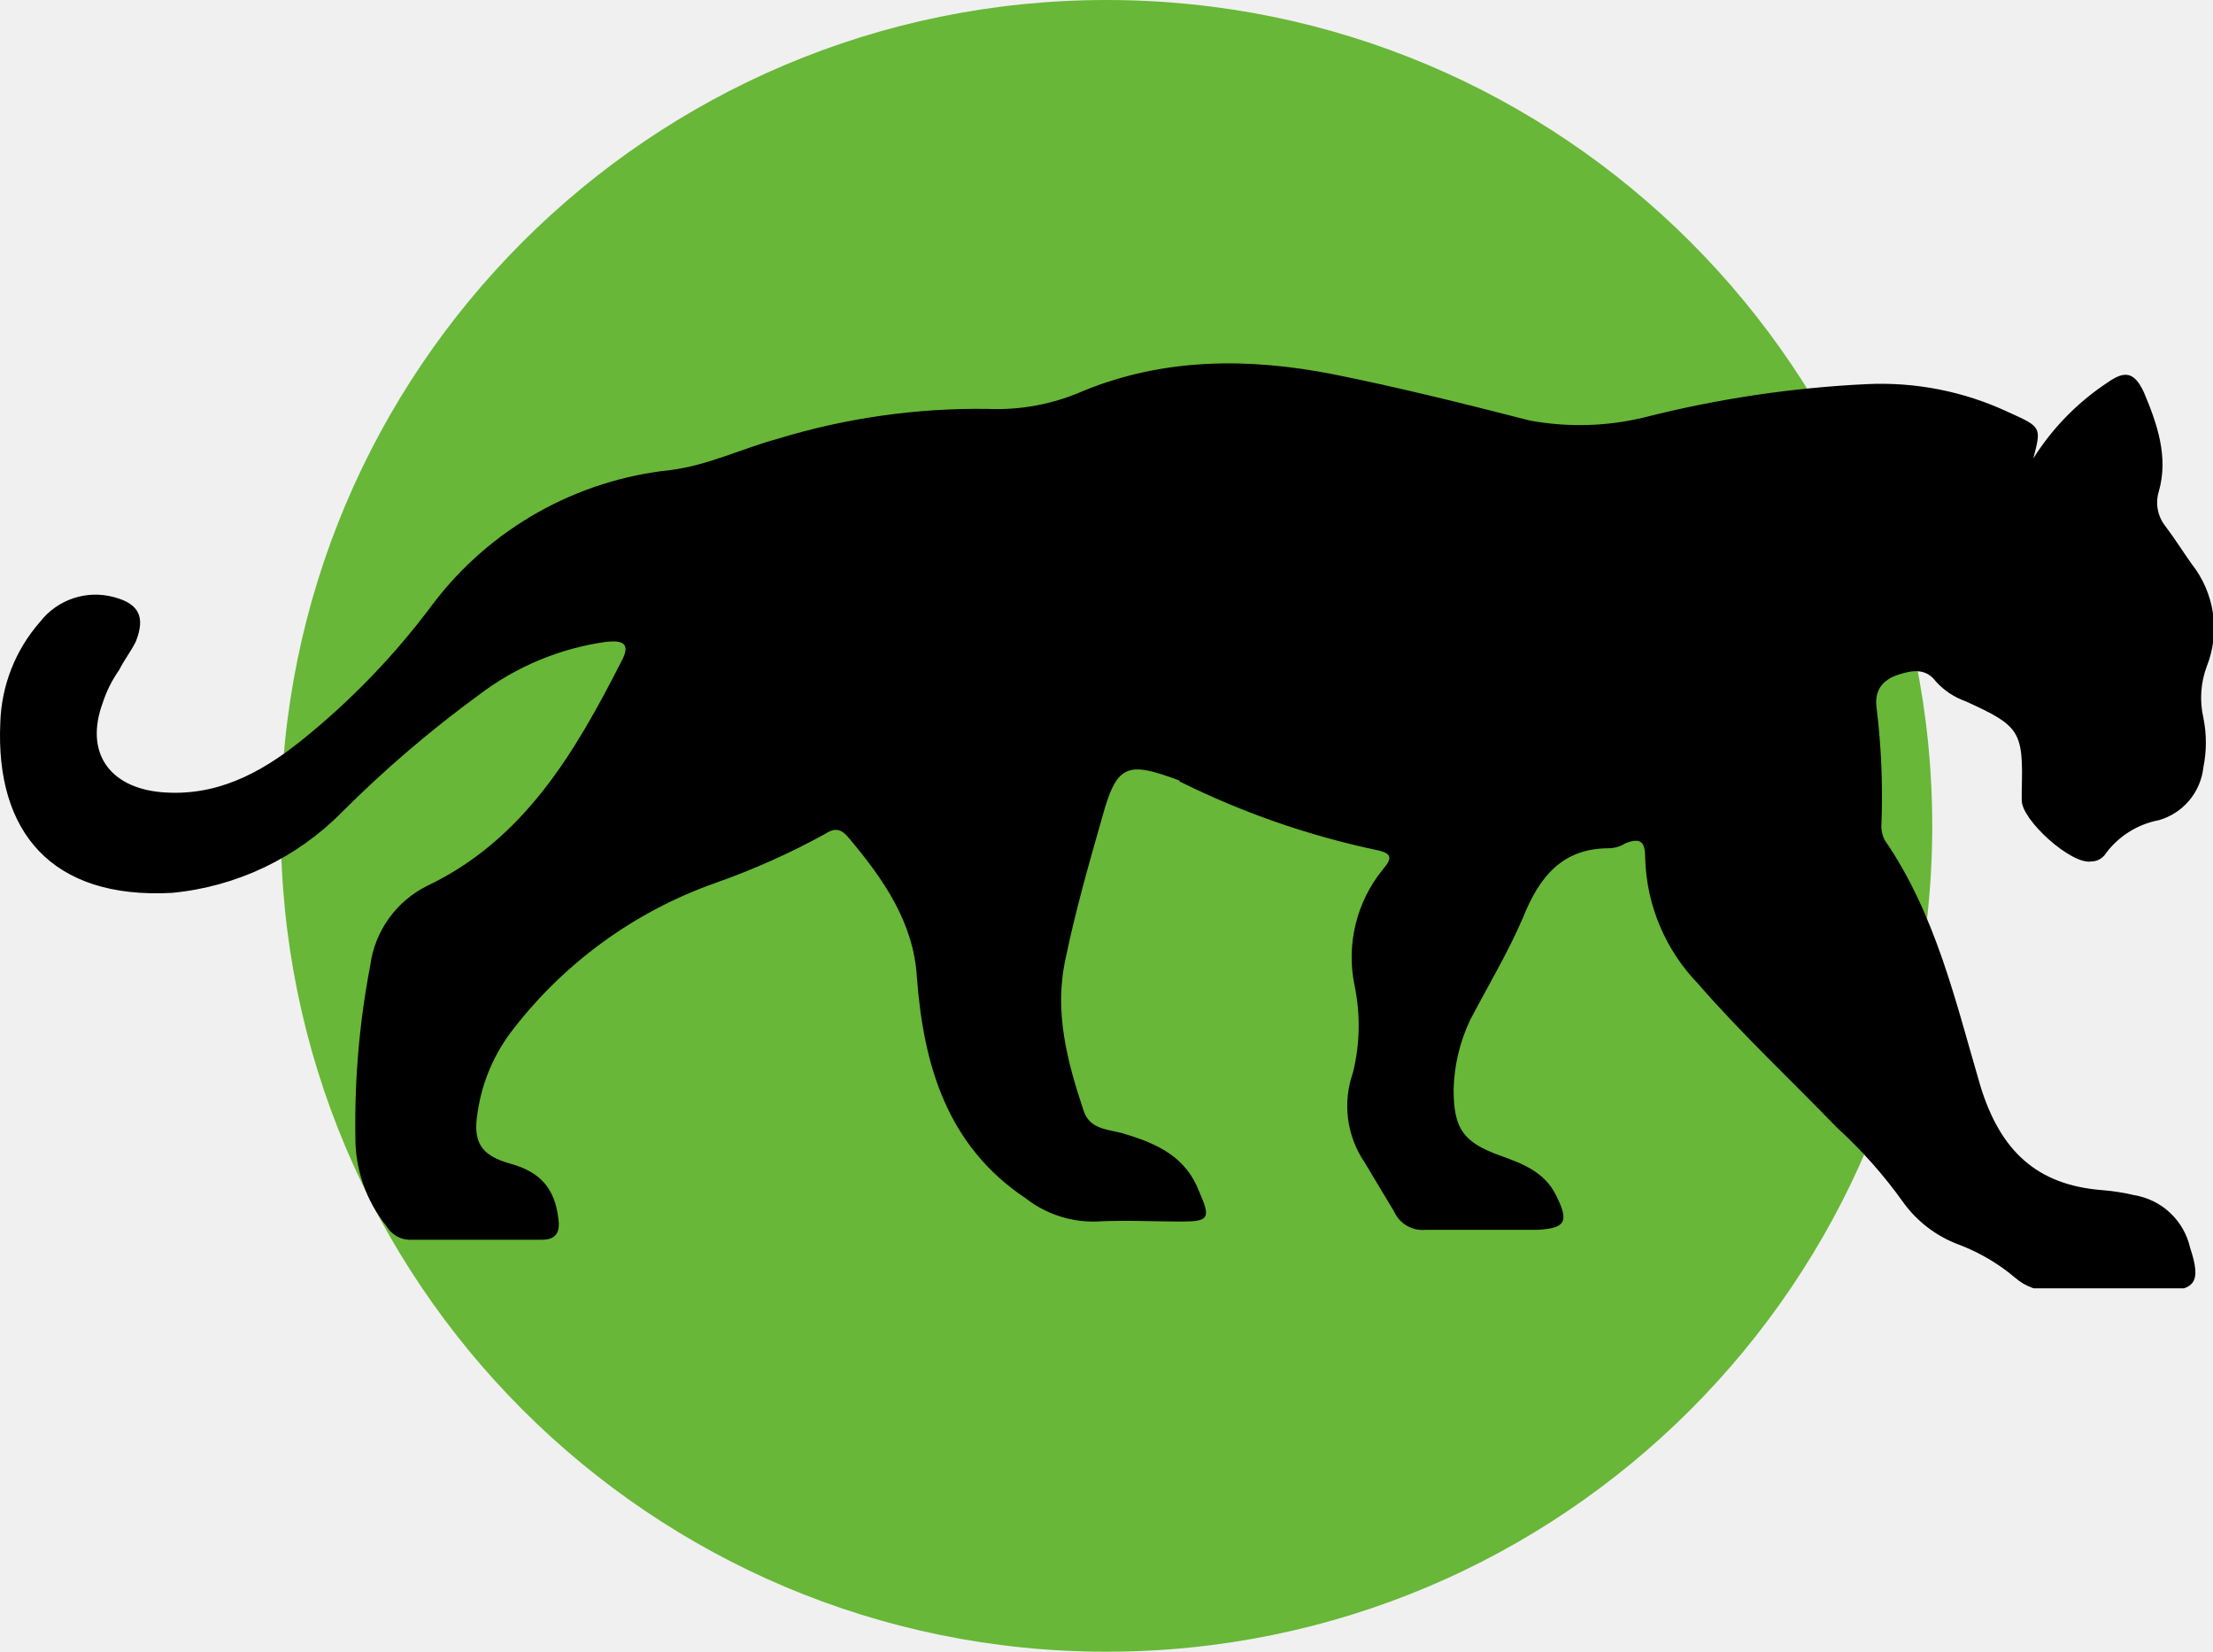
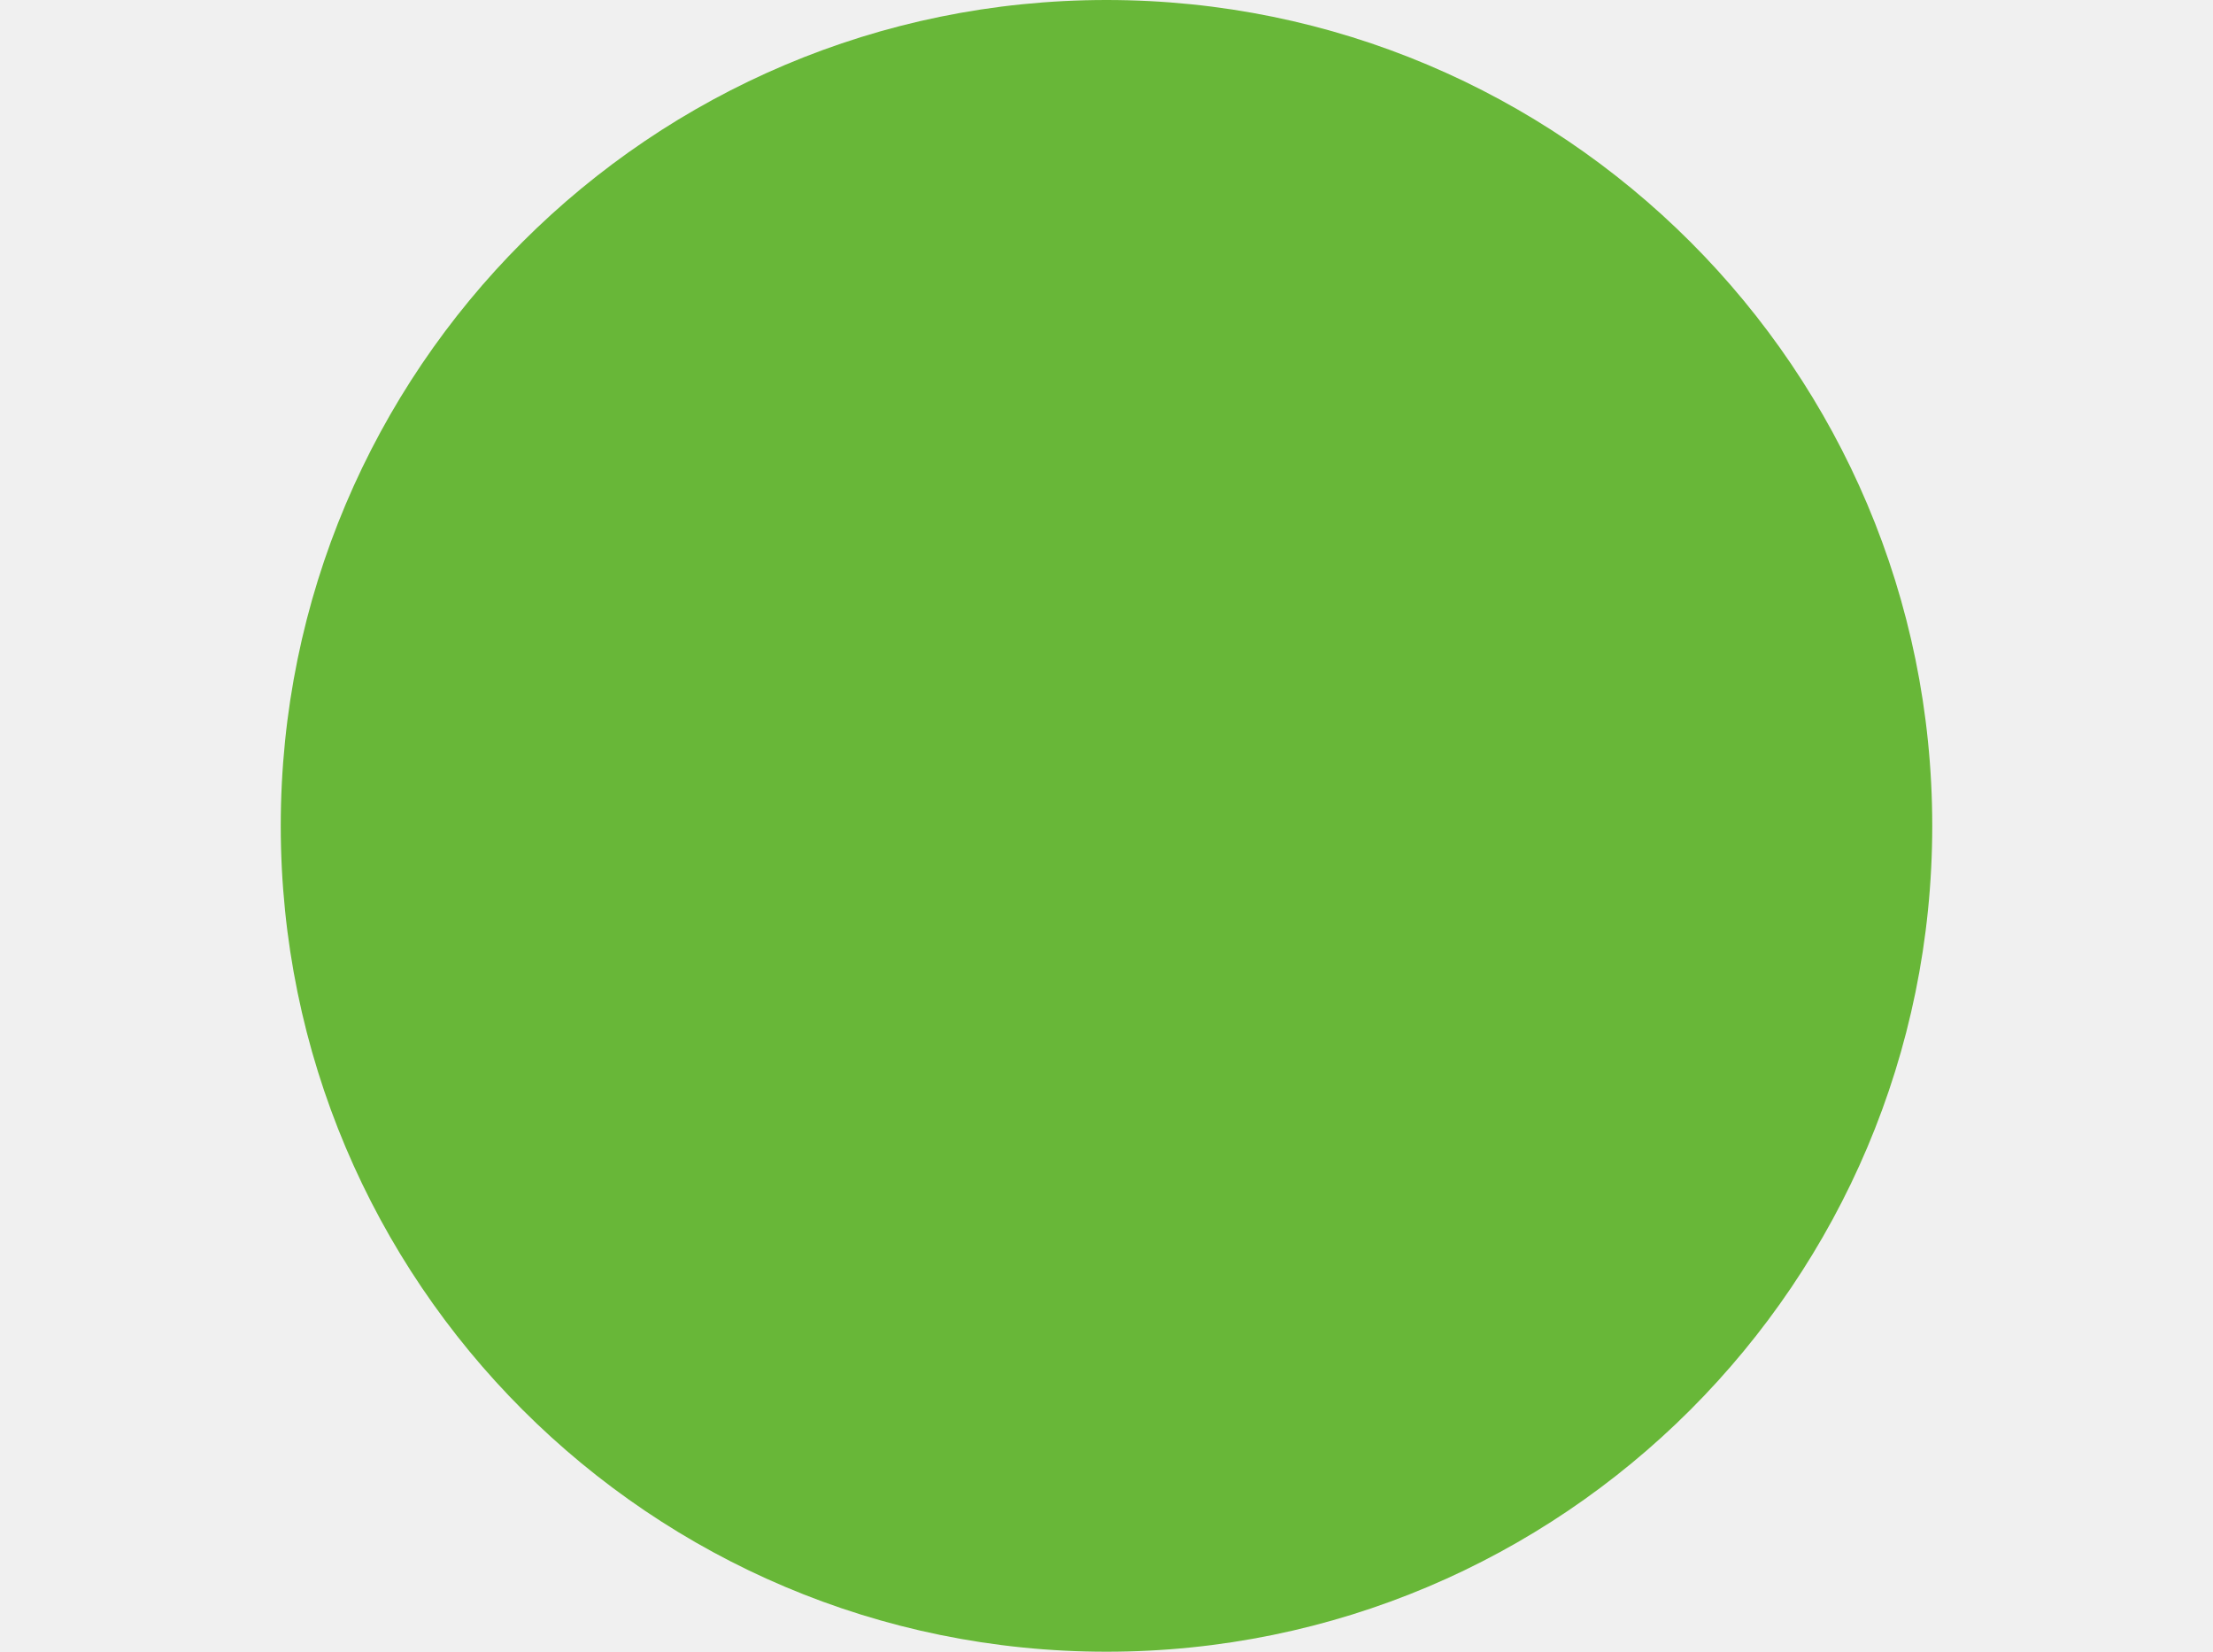
- <svg xmlns="http://www.w3.org/2000/svg" width="268" height="200" viewBox="0 0 268 200" fill="none">
+ <svg xmlns="http://www.w3.org/2000/svg" width="268" height="200" fill="none">
  <circle cx="134" cy="100" r="100" fill="#68B738" />
  <g clip-path="url(#clip0_2403_774)">
-     <path d="M246.236 55.514C248.545 51.84 251.614 48.703 255.236 46.314C257.236 44.914 258.436 44.914 259.636 47.514C261.236 51.314 262.636 55.314 261.436 59.514C261.218 60.226 261.177 60.981 261.316 61.713C261.456 62.445 261.772 63.132 262.236 63.714C263.436 65.314 264.436 66.914 265.436 68.314C266.797 70.041 267.68 72.096 267.996 74.273C268.312 76.449 268.05 78.671 267.236 80.714C266.502 82.697 266.363 84.852 266.836 86.914C267.236 88.894 267.236 90.934 266.836 92.914C266.675 94.397 266.075 95.797 265.113 96.938C264.151 98.078 262.871 98.905 261.436 99.314C258.878 99.8 256.595 101.227 255.036 103.314C254.848 103.621 254.583 103.874 254.267 104.049C253.952 104.225 253.597 104.316 253.236 104.314C250.836 104.714 244.836 99.314 244.836 96.914V95.714C245.036 88.514 244.636 87.914 238.036 84.914C236.655 84.427 235.417 83.602 234.436 82.514C233.236 80.914 231.636 81.114 229.836 81.714C228.036 82.314 227.036 83.514 227.236 85.514C227.84 90.355 228.04 95.239 227.836 100.114C227.85 100.67 227.986 101.217 228.236 101.714C234.436 110.714 236.836 121.314 239.836 131.514C242.236 139.314 246.636 143.514 254.636 144.114C255.917 144.216 257.187 144.416 258.436 144.714C260.08 144.978 261.607 145.729 262.819 146.87C264.031 148.011 264.873 149.489 265.236 151.114C266.636 155.314 265.836 156.314 261.636 156.314H248.636C246.953 156.399 245.303 155.825 244.036 154.714C242.012 153.005 239.713 151.653 237.236 150.714C234.499 149.703 232.129 147.891 230.436 145.514C228.094 142.241 225.412 139.224 222.436 136.514C216.836 130.714 210.836 125.114 205.636 119.114C201.678 115.025 199.395 109.602 199.236 103.914C199.236 102.114 198.836 101.314 196.836 102.114C196.238 102.494 195.546 102.701 194.836 102.714C189.236 102.714 186.436 106.114 184.436 111.114C182.636 115.314 180.236 119.314 178.036 123.514C176.789 126.143 176.108 129.005 176.036 131.914C176.036 136.714 177.236 138.314 181.636 139.914C184.436 140.914 187.036 141.914 188.436 144.714C190.036 147.914 189.636 148.714 186.236 148.914H172.636C171.852 148.991 171.064 148.821 170.382 148.426C169.7 148.031 169.16 147.432 168.836 146.714L165.236 140.714C164.175 139.148 163.496 137.356 163.253 135.48C163.01 133.605 163.21 131.698 163.836 129.914C164.702 126.441 164.77 122.817 164.036 119.314C163.532 116.874 163.576 114.353 164.164 111.932C164.752 109.511 165.869 107.25 167.436 105.314C168.636 103.914 168.636 103.314 166.636 102.914C158.458 101.176 150.53 98.422 143.036 94.714C142.983 94.714 142.933 94.693 142.895 94.655C142.858 94.618 142.836 94.567 142.836 94.514C136.436 92.114 135.236 92.514 133.436 99.114C131.836 104.714 130.236 110.314 129.036 116.114C127.636 122.514 129.236 128.514 131.236 134.514C132.036 136.914 134.436 136.714 136.236 137.314C140.236 138.514 143.636 140.114 145.236 144.314C146.636 147.514 146.436 147.914 143.036 147.914C139.636 147.914 136.236 147.714 132.636 147.914C129.599 147.969 126.634 146.98 124.236 145.114C114.636 138.714 111.836 128.914 111.036 118.314C110.636 111.714 107.036 106.514 102.836 101.514C102.036 100.514 101.236 100.114 100.036 100.914C95.743 103.281 91.261 105.288 86.636 106.914C76.985 110.322 68.516 116.431 62.236 124.514C59.892 127.464 58.373 130.984 57.837 134.714C57.236 138.314 58.236 139.914 61.837 140.914C65.436 141.914 67.237 143.914 67.636 147.714C67.837 149.314 67.237 150.114 65.636 150.114H49.437C48.906 150.076 48.393 149.911 47.94 149.632C47.488 149.354 47.109 148.97 46.837 148.514C44.324 145.403 42.98 141.512 43.036 137.514C42.931 130.604 43.535 123.701 44.837 116.914C45.103 114.881 45.862 112.944 47.047 111.271C48.232 109.598 49.807 108.24 51.636 107.314C63.437 101.714 69.636 91.114 75.237 80.114C76.436 77.914 75.436 77.514 73.436 77.714C67.839 78.491 62.536 80.695 58.036 84.114C52.145 88.411 46.595 93.159 41.437 98.314C35.936 103.901 28.642 107.371 20.837 108.114C6.236 108.914 -0.564 100.714 0.036 87.514C0.171 83.013 1.868 78.699 4.836 75.314C5.869 73.976 7.276 72.976 8.879 72.441C10.482 71.907 12.208 71.862 13.836 72.314C16.837 73.114 17.637 74.714 16.436 77.714C15.836 78.914 15.037 79.914 14.437 81.114C13.574 82.34 12.899 83.688 12.437 85.114C10.236 91.114 13.236 95.314 19.436 95.914C26.037 96.514 31.436 93.714 36.437 89.714C42.46 84.89 47.838 79.311 52.437 73.114C55.875 68.588 60.205 64.816 65.158 62.03C70.112 59.244 75.584 57.502 81.237 56.914C85.837 56.314 89.837 54.314 94.237 53.114C102.465 50.605 111.034 49.39 119.636 49.514C123.621 49.68 127.59 48.927 131.236 47.314C141.036 43.314 151.236 43.314 161.436 45.314C169.436 46.914 177.436 48.914 185.236 50.914C189.878 51.779 194.651 51.642 199.236 50.514C208.014 48.289 216.992 46.949 226.036 46.514C231.961 46.225 237.867 47.393 243.236 49.914C247.236 51.714 247.236 51.714 246.236 55.514Z" fill="black" />
+     <path fill="#00000" d="M246.24 55.51a30.4 30.4 0 0 1 9-9.2c2-1.4 3.2-1.4 4.4 1.2 1.6 3.8 3 7.8 1.8 12a4.59 4.59 0 0 0 .8 4.2c1.2 1.6 2.2 3.2 3.2 4.6a12.54 12.54 0 0 1 1.8 12.4 10.86 10.86 0 0 0-.4 6.2c.4 1.98.4 4.02 0 6a7.5 7.5 0 0 1-5.4 6.4 10.42 10.42 0 0 0-6.4 4 2.09 2.09 0 0 1-1.8 1c-2.4.4-8.4-5-8.4-7.4v-1.2c.2-7.2-.2-7.8-6.8-10.8a8.78 8.78 0 0 1-3.6-2.4c-1.2-1.6-2.8-1.4-4.6-.8-1.8.6-2.8 1.8-2.6 3.8.6 4.85.8 9.73.6 14.6.01.56.15 1.1.4 1.6 6.2 9 8.6 19.6 11.6 29.8 2.4 7.8 6.8 12 14.8 12.6 1.28.1 2.55.3 3.8.6a8.32 8.32 0 0 1 6.8 6.4c1.4 4.2.6 5.2-3.6 5.2h-13a6.48 6.48 0 0 1-4.6-1.6 23.39 23.39 0 0 0-6.8-4 14.53 14.53 0 0 1-6.8-5.2 57.16 57.16 0 0 0-8-9c-5.6-5.8-11.6-11.4-16.8-17.4a22.77 22.77 0 0 1-6.4-15.2c0-1.8-.4-2.6-2.4-1.8-.6.38-1.3.6-2 .6-5.6 0-8.4 3.4-10.4 8.4-1.8 4.2-4.2 8.2-6.4 12.4a20.8 20.8 0 0 0-2 8.4c0 4.8 1.2 6.4 5.6 8 2.8 1 5.4 2 6.8 4.8 1.6 3.2 1.2 4-2.2 4.2h-13.6a3.76 3.76 0 0 1-3.8-2.2l-3.6-6a12.1 12.1 0 0 1-1.4-10.8c.86-3.47.93-7.1.2-10.6a16.84 16.84 0 0 1 3.4-14c1.2-1.4 1.2-2-.8-2.4a100.17 100.17 0 0 1-23.74-8.25.2.2 0 0 1-.06-.15c-6.4-2.4-7.6-2-9.4 4.6-1.6 5.6-3.2 11.2-4.4 17-1.4 6.4.2 12.4 2.2 18.4.8 2.4 3.2 2.2 5 2.8 4 1.2 7.4 2.8 9 7 1.4 3.2 1.2 3.6-2.2 3.6-3.4 0-6.8-.2-10.4 0-3.04.06-6-.93-8.4-2.8-9.6-6.4-12.4-16.2-13.2-26.8-.4-6.6-4-11.8-8.2-16.8-.8-1-1.6-1.4-2.8-.6a88.63 88.63 0 0 1-13.4 6 53.42 53.42 0 0 0-24.4 17.6 21.26 21.26 0 0 0-4.4 10.2c-.6 3.6.4 5.2 4 6.2s5.4 3 5.8 6.8c.2 1.6-.4 2.4-2 2.4h-16.2a3.3 3.3 0 0 1-2.6-1.6c-2.52-3.1-3.86-7-3.8-11-.1-6.9.5-13.8 1.8-20.6a12.6 12.6 0 0 1 6.8-9.6c11.8-5.6 18-16.2 23.6-27.2 1.2-2.2.2-2.6-1.8-2.4-5.6.78-10.9 2.98-15.4 6.4-5.9 4.3-11.45 9.05-16.6 14.2a33.34 33.34 0 0 1-20.6 9.8c-14.6.8-21.4-7.4-20.8-20.6.13-4.5 1.83-8.81 4.8-12.2a8.5 8.5 0 0 1 9-3c3 .8 3.8 2.4 2.6 5.4-.6 1.2-1.4 2.2-2 3.4a15 15 0 0 0-2 4c-2.2 6 .8 10.2 7 10.8 6.6.6 12-2.2 17-6.2a89.88 89.88 0 0 0 16-16.6 41.58 41.58 0 0 1 28.8-16.2c4.6-.6 8.6-2.6 13-3.8a83.01 83.01 0 0 1 25.4-3.6 26 26 0 0 0 11.6-2.2c9.8-4 20-4 30.2-2 8 1.6 16 3.6 23.8 5.6 4.64.87 9.41.73 14-.4a135.6 135.6 0 0 1 26.8-4c5.92-.28 11.83.88 17.2 3.4 4 1.8 4 1.8 3 5.6Z" />
  </g>
  <defs>
    <clipPath id="clip0_2403_774">
-       <rect width="268" height="112" fill="white" transform="translate(0 44)" />
+       <path fill="#ffffff" d="M0 44h268v112H0z" />
    </clipPath>
  </defs>
</svg>
